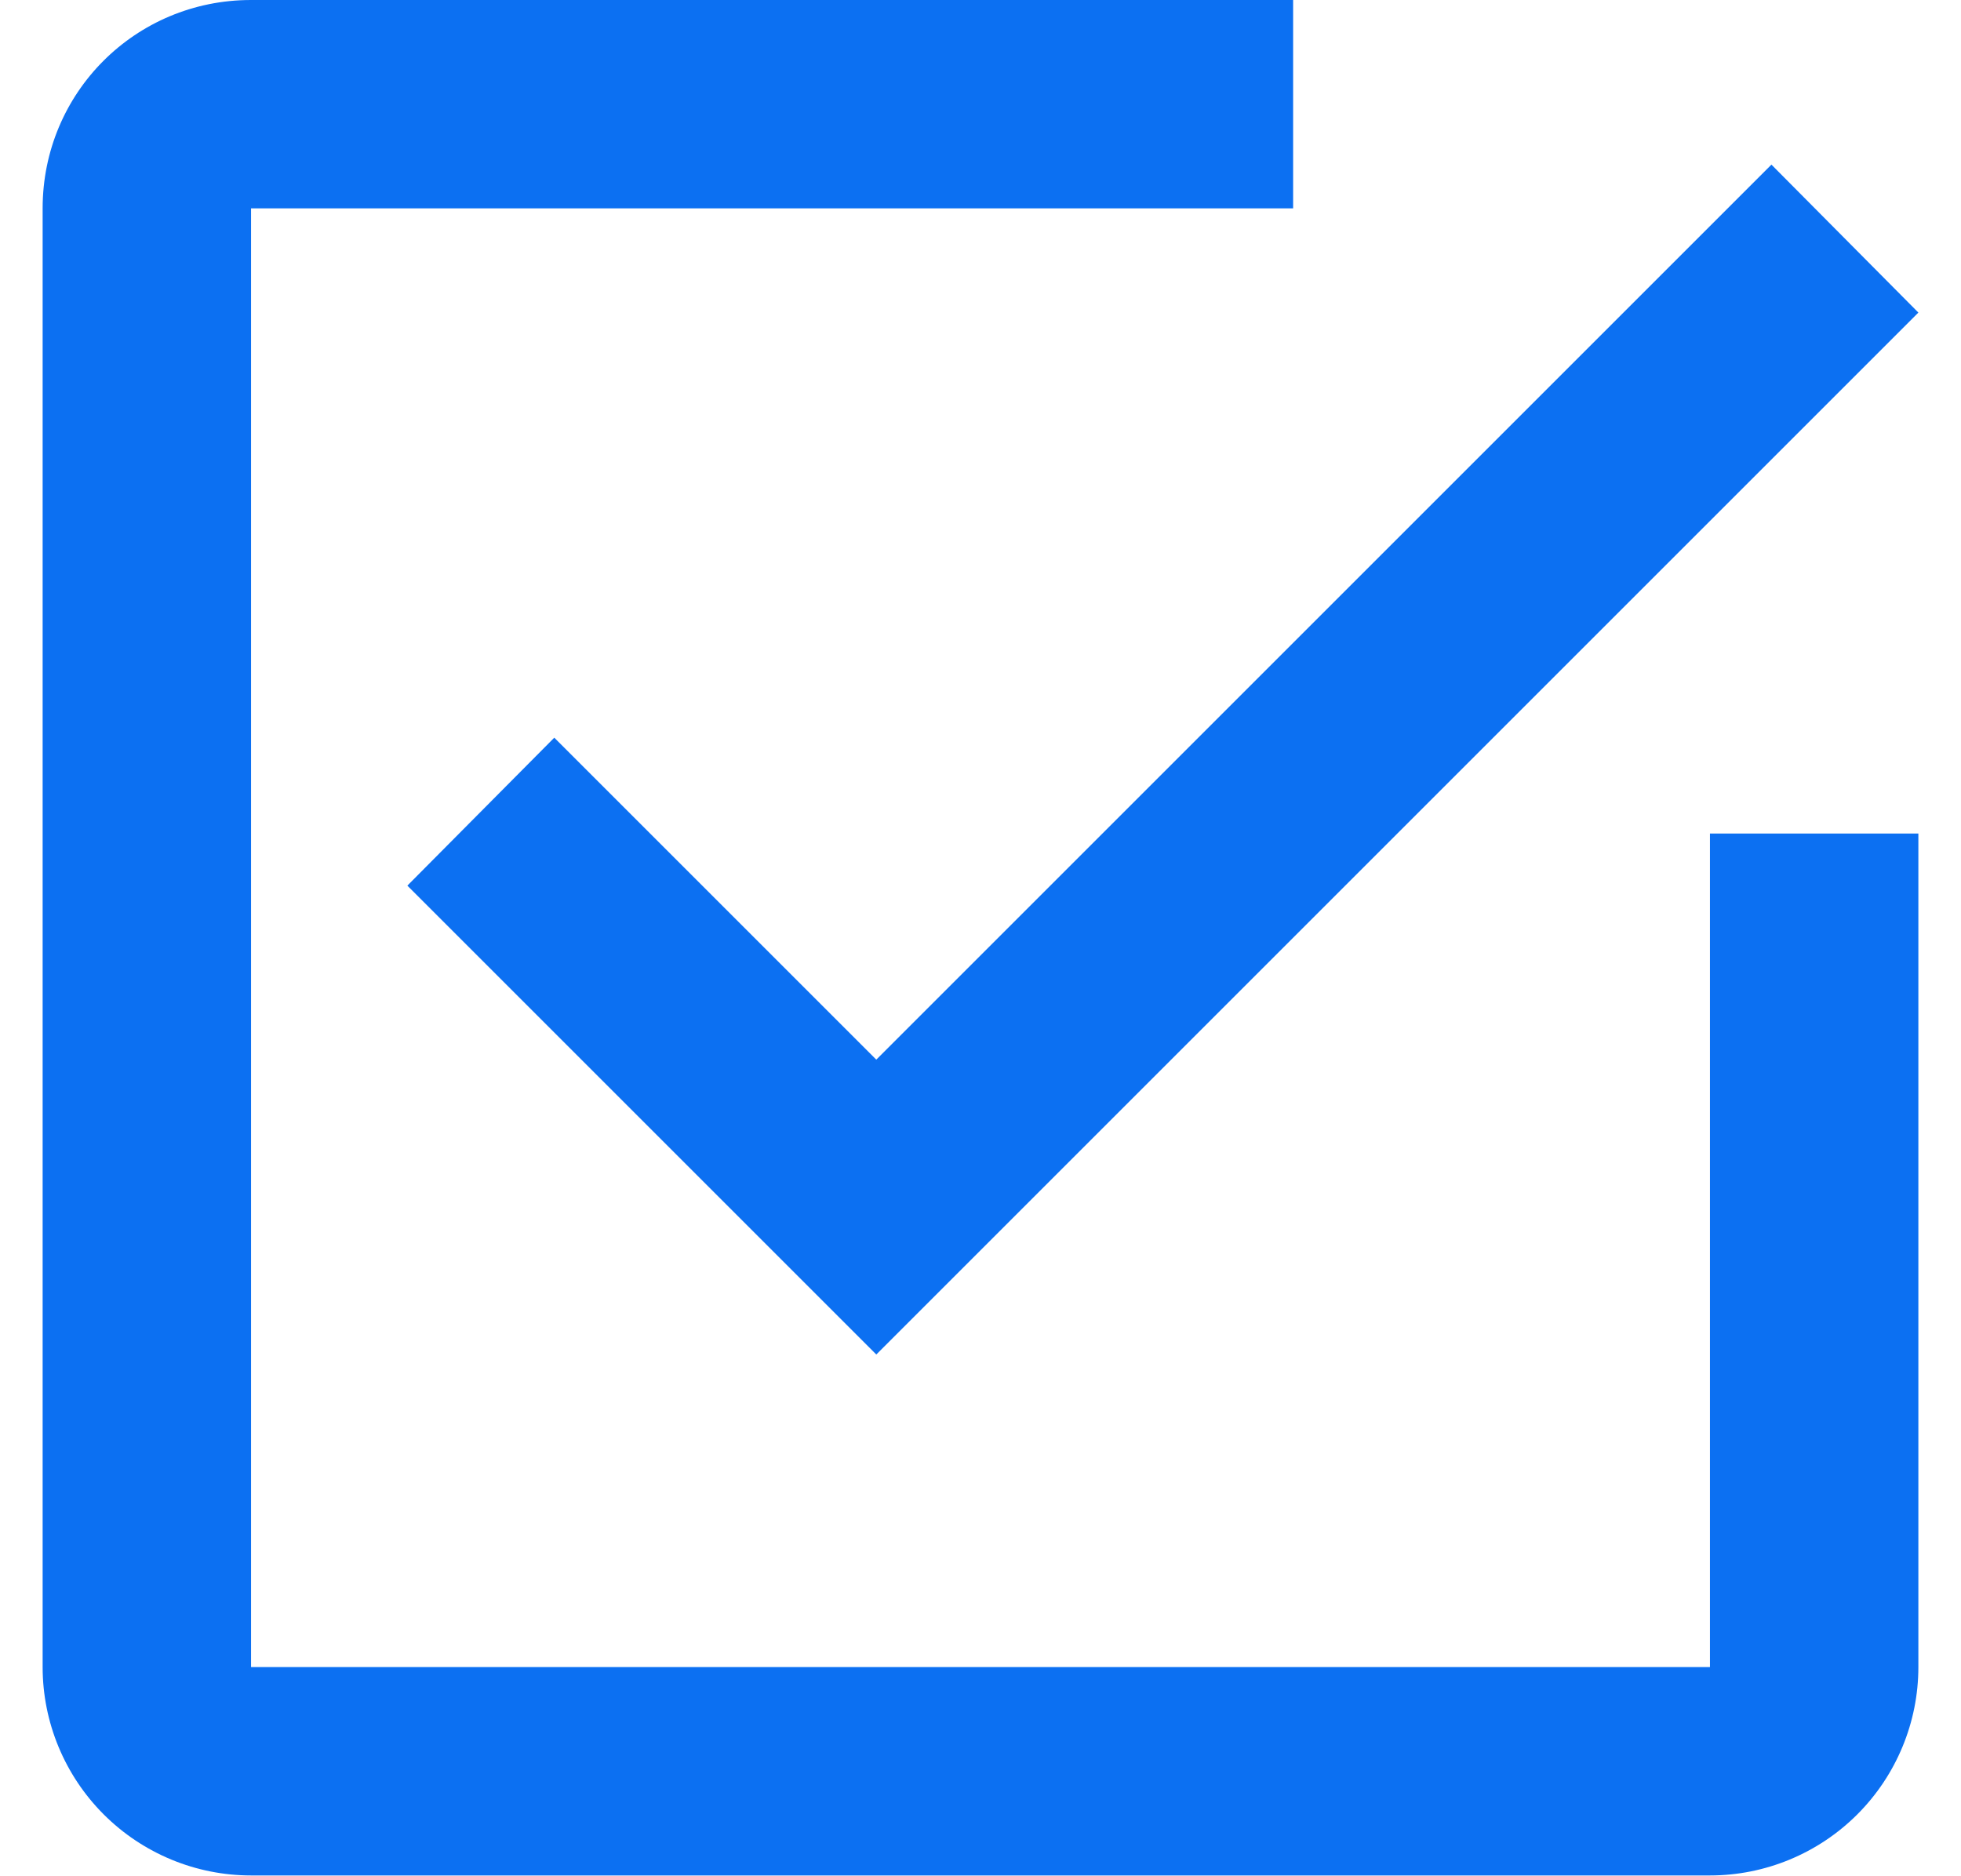
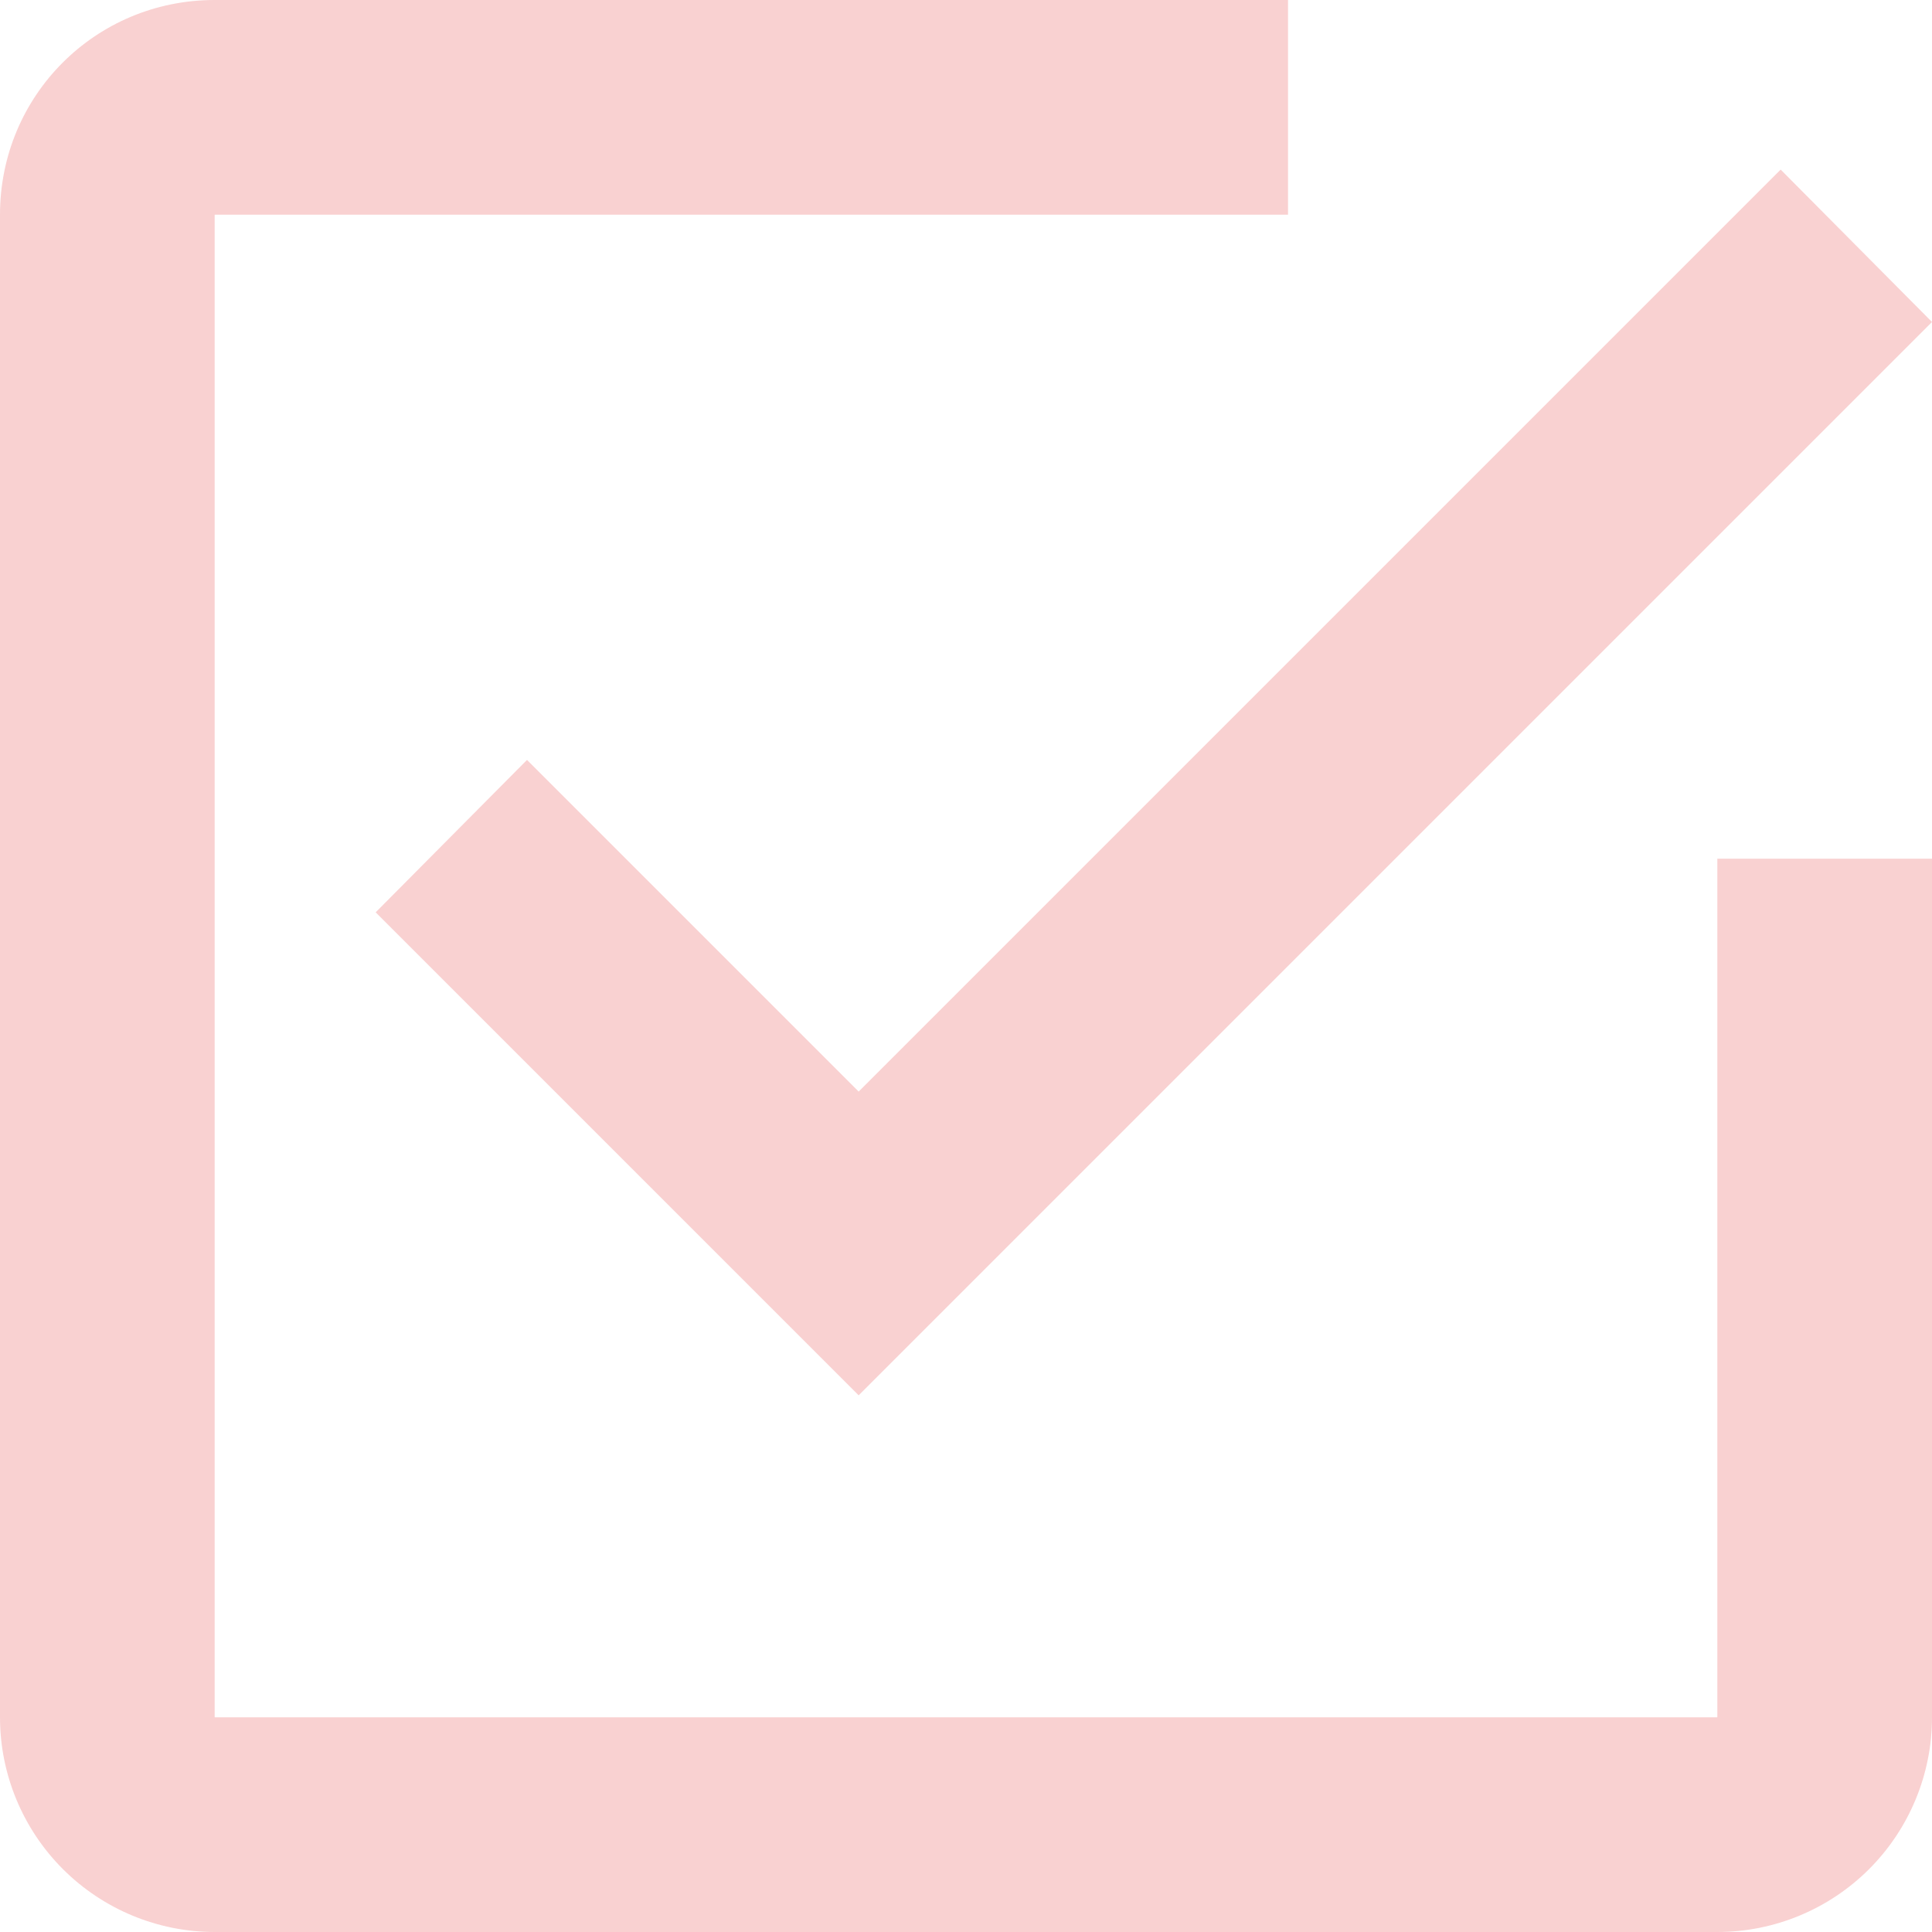
- <svg xmlns="http://www.w3.org/2000/svg" width="23" height="22" viewBox="0 0 18 18" fill="none">
-   <path d="M16 16H2V2H12V0H2C0.89 0 0 0.89 0 2V16C0 16.53 0.211 17.039 0.586 17.414C0.961 17.789 1.47 18 2 18H16C16.53 18 17.039 17.789 17.414 17.414C17.789 17.039 18 16.53 18 16V8H16M4.91 7.08L3.5 8.5L8 13L18 3L16.59 1.58L8 10.17L4.91 7.08Z" fill="#0c70f2" />
+ <svg xmlns="http://www.w3.org/2000/svg" width="18" height="18" viewBox="0 0 18 18" fill="none">
+   <path d="M16 16H2V2H12V0H2C0.89 0 0 0.89 0 2V16C0 16.53 0.211 17.039 0.586 17.414C0.961 17.789 1.47 18 2 18H16C16.53 18 17.039 17.789 17.414 17.414C17.789 17.039 18 16.53 18 16V8H16M4.91 7.08L3.5 8.5L8 13L18 3L16.59 1.58L8 10.17L4.91 7.08Z" fill="#F9D1D1" />
</svg>
